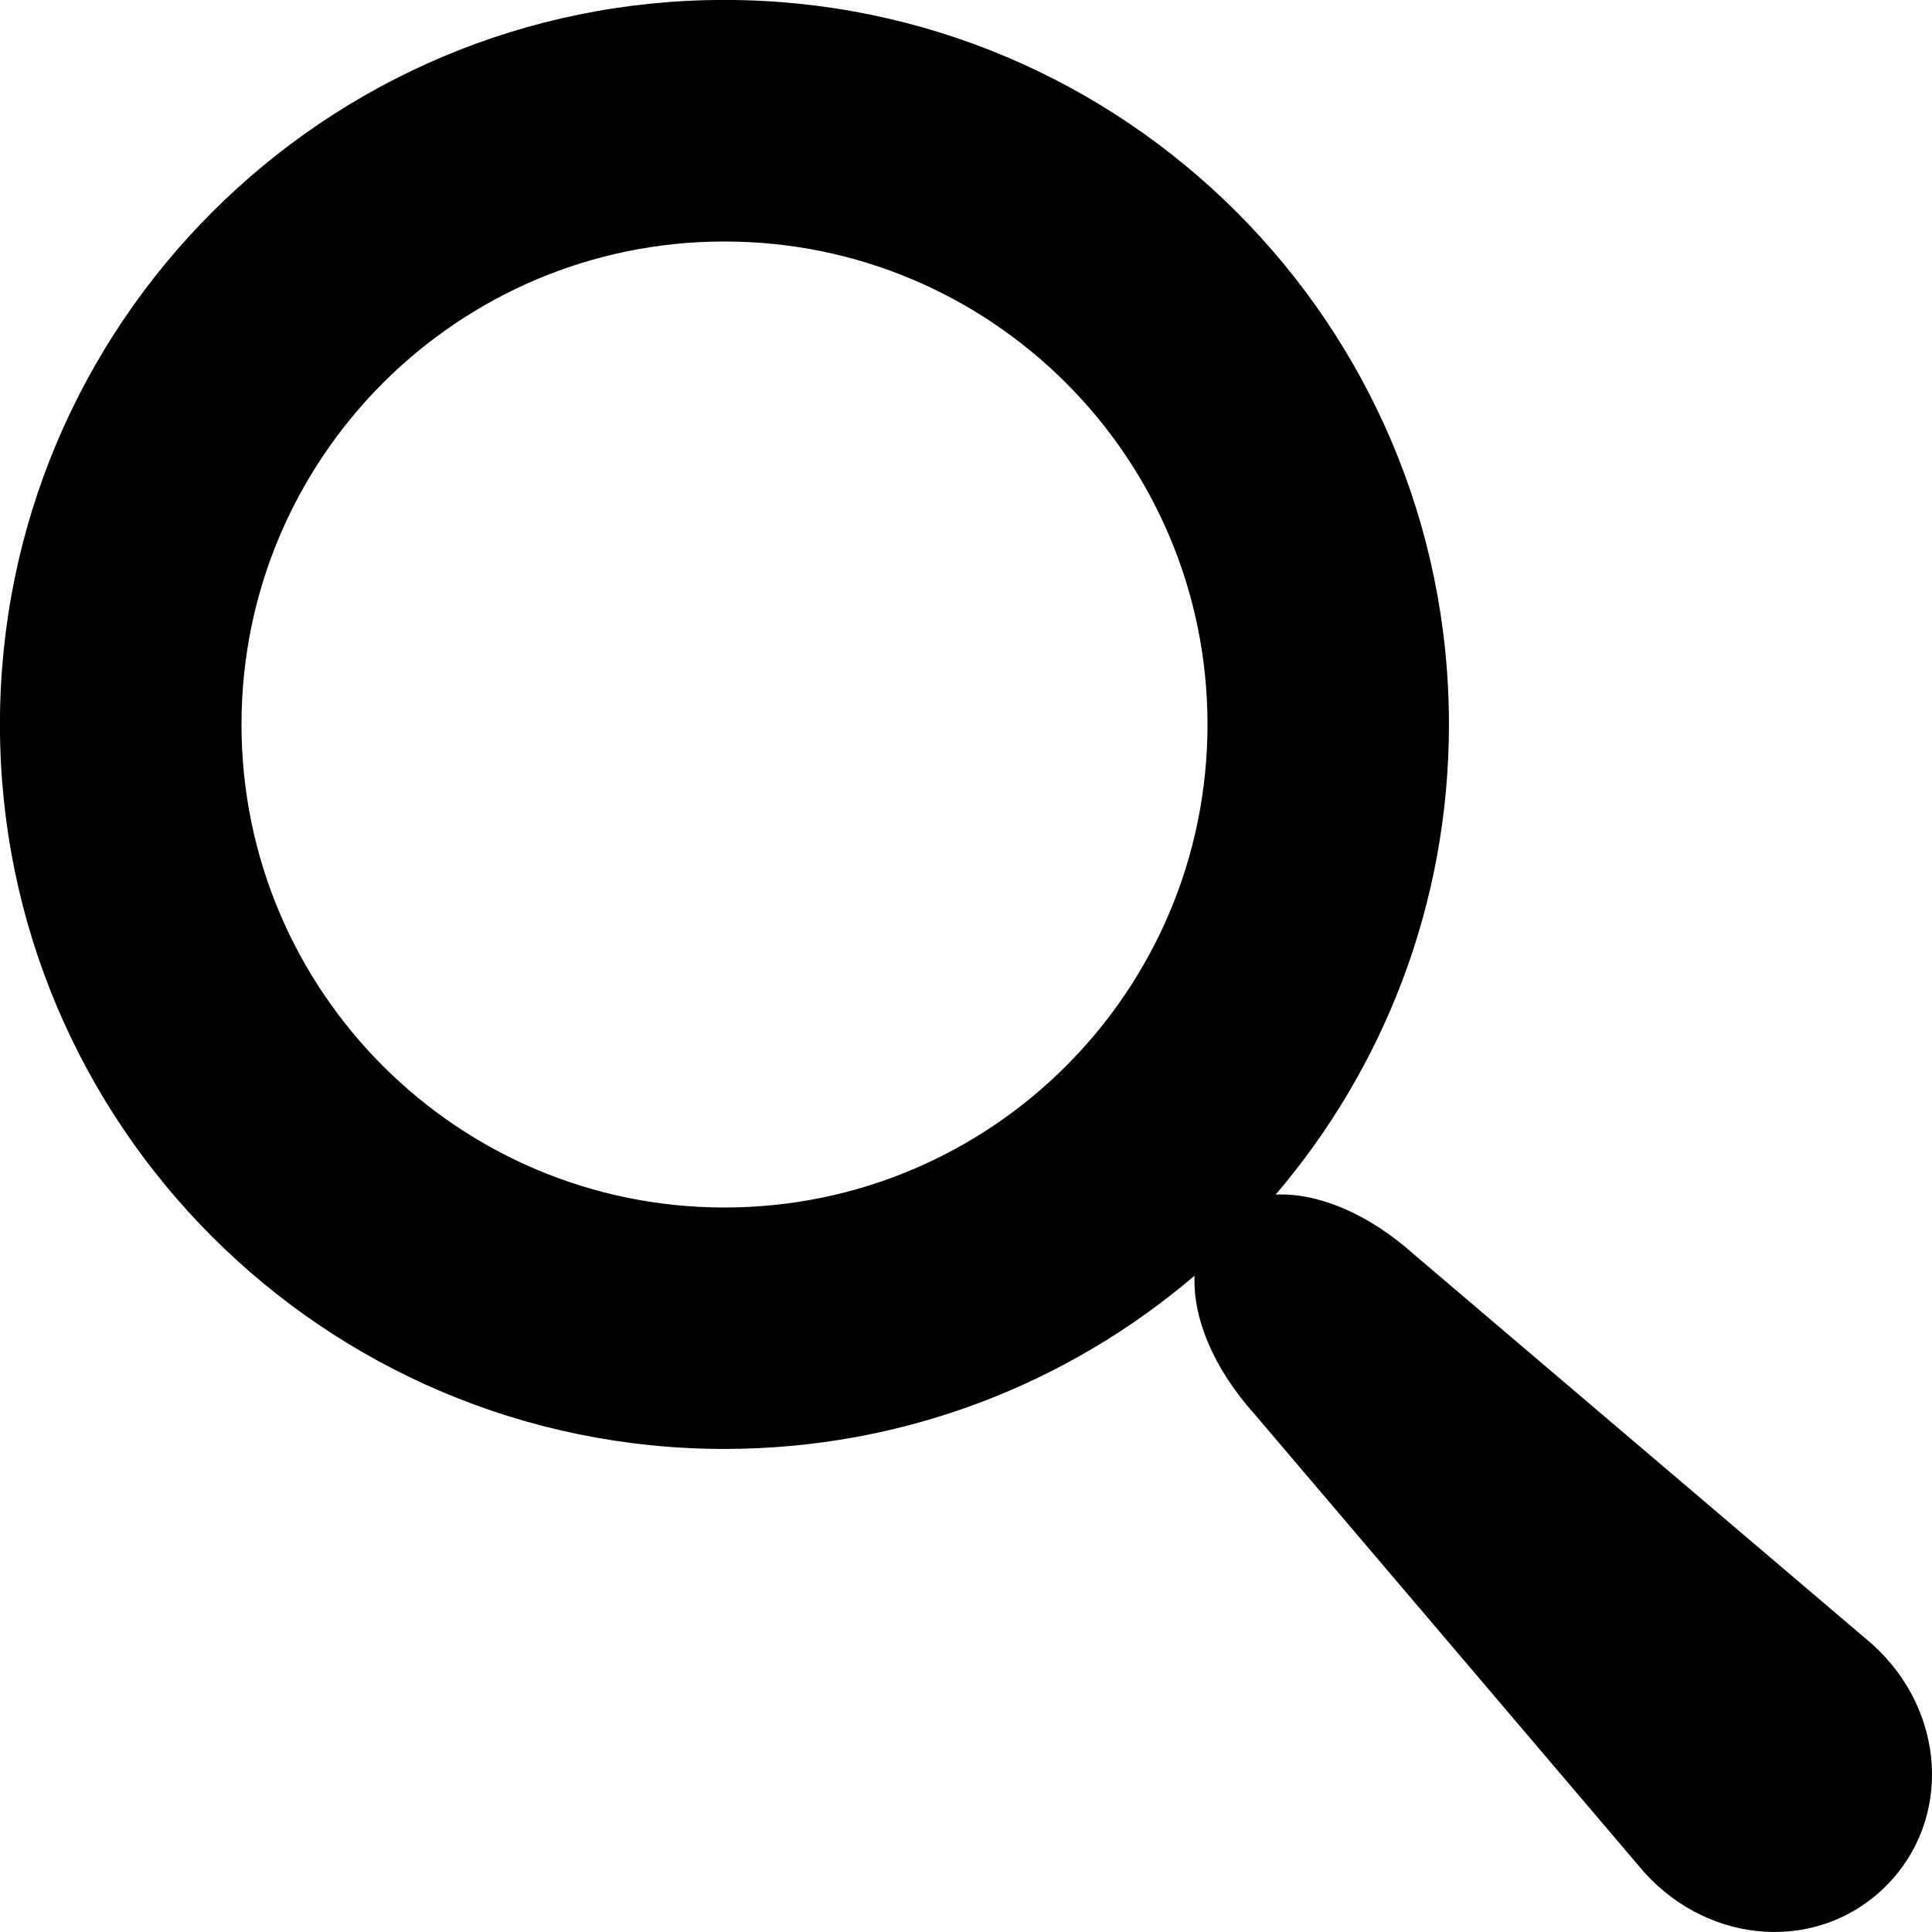
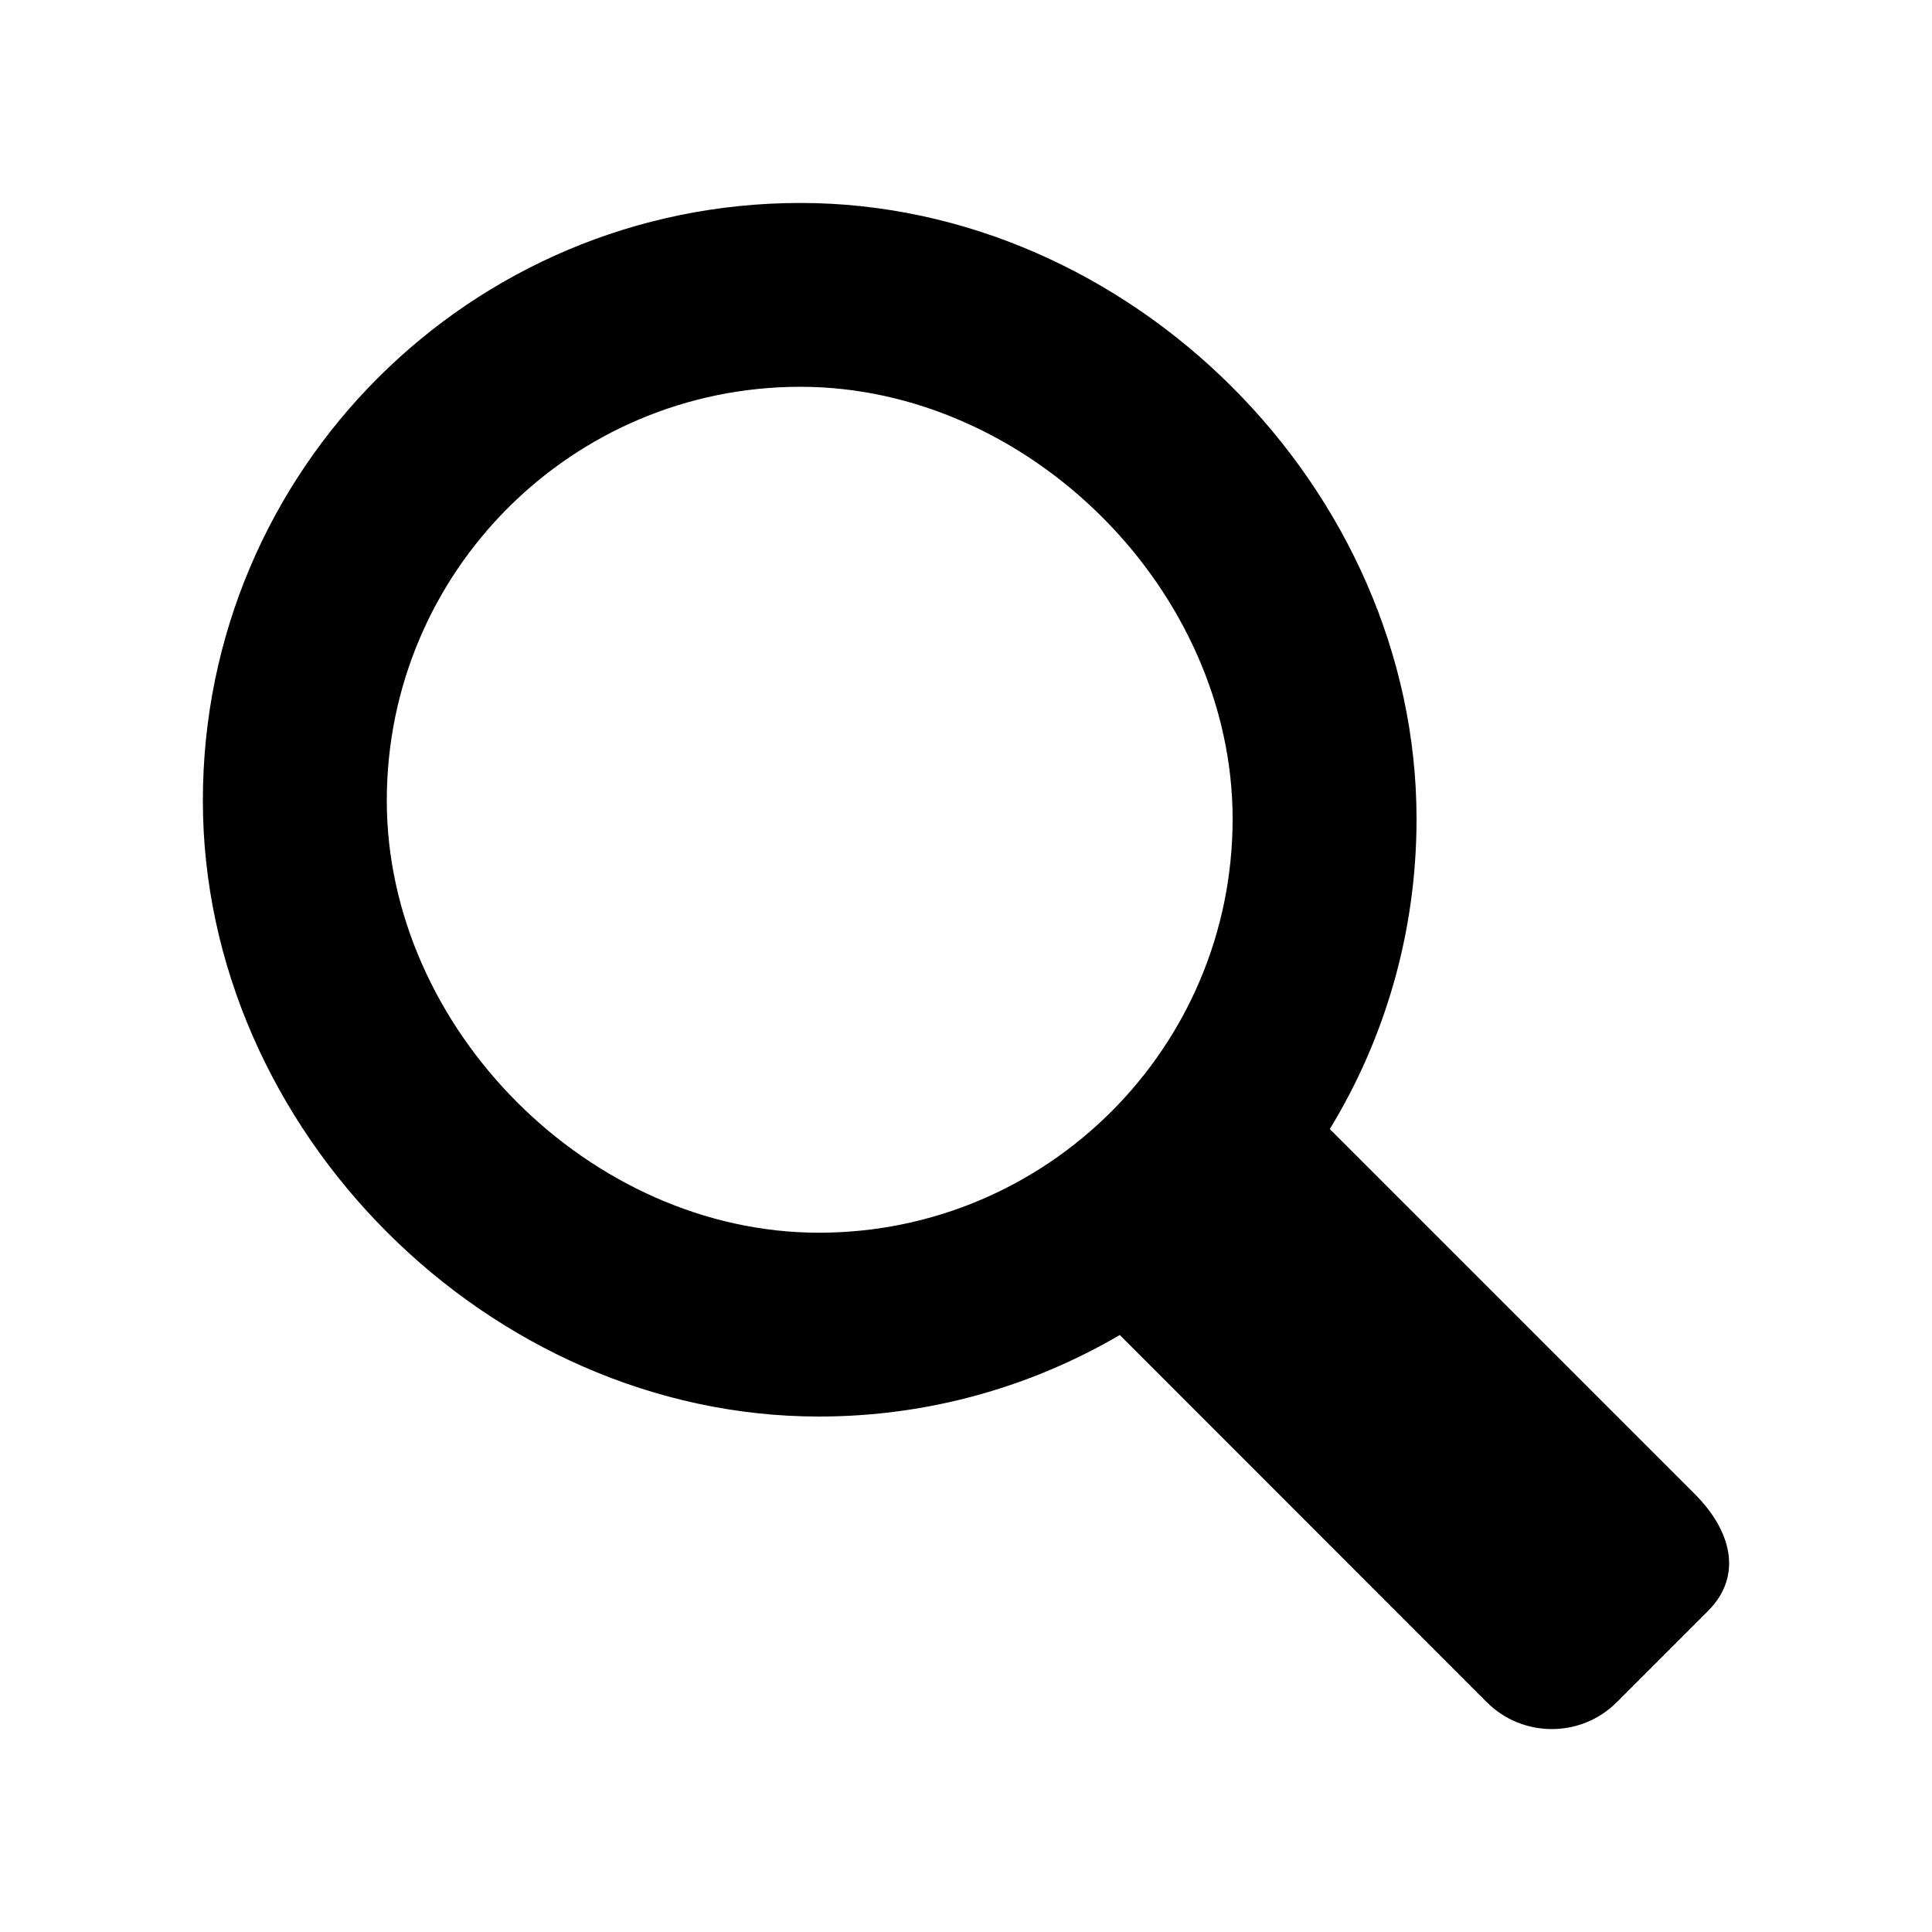
- <svg xmlns="http://www.w3.org/2000/svg" version="1.1" width="32" height="32" viewBox="0 0 32 32">
-   <path d="M31.008 27.231l-7.58-6.447c-0.784-0.705-1.622-1.029-2.299-0.998 1.789-2.096 2.87-4.815 2.87-7.787 0-6.627-5.373-12-12-12s-12 5.373-12 12 5.373 12 12 12c2.972 0 5.691-1.081 7.787-2.87-0.031 0.677 0.293 1.515 0.998 2.299l6.447 7.58c1.104 1.226 2.907 1.33 4.007 0.23s0.997-2.903-0.23-4.007zM12 20c-4.418 0-8-3.582-8-8s3.582-8 8-8 8 3.582 8 8-3.582 8-8 8z" />
+ <svg xmlns="http://www.w3.org/2000/svg" version="1.1" width="20" height="20" viewBox="0 0 20 20">
+   <path d="M17.545 15.467l-3.779-3.779c0.57-0.935 0.898-2.035 0.898-3.21 0-3.417-2.961-6.377-6.378-6.377s-6.186 2.769-6.186 6.186c0 3.416 2.961 6.377 6.377 6.377 1.137 0 2.2-0.309 3.115-0.844l3.799 3.801c0.372 0.371 0.975 0.371 1.346 0l0.943-0.943c0.371-0.371 0.236-0.84-0.135-1.211zM4.004 8.287c0-2.366 1.917-4.283 4.282-4.283s4.474 2.107 4.474 4.474c0 2.365-1.918 4.283-4.283 4.283s-4.473-2.109-4.473-4.474z" />
</svg>
